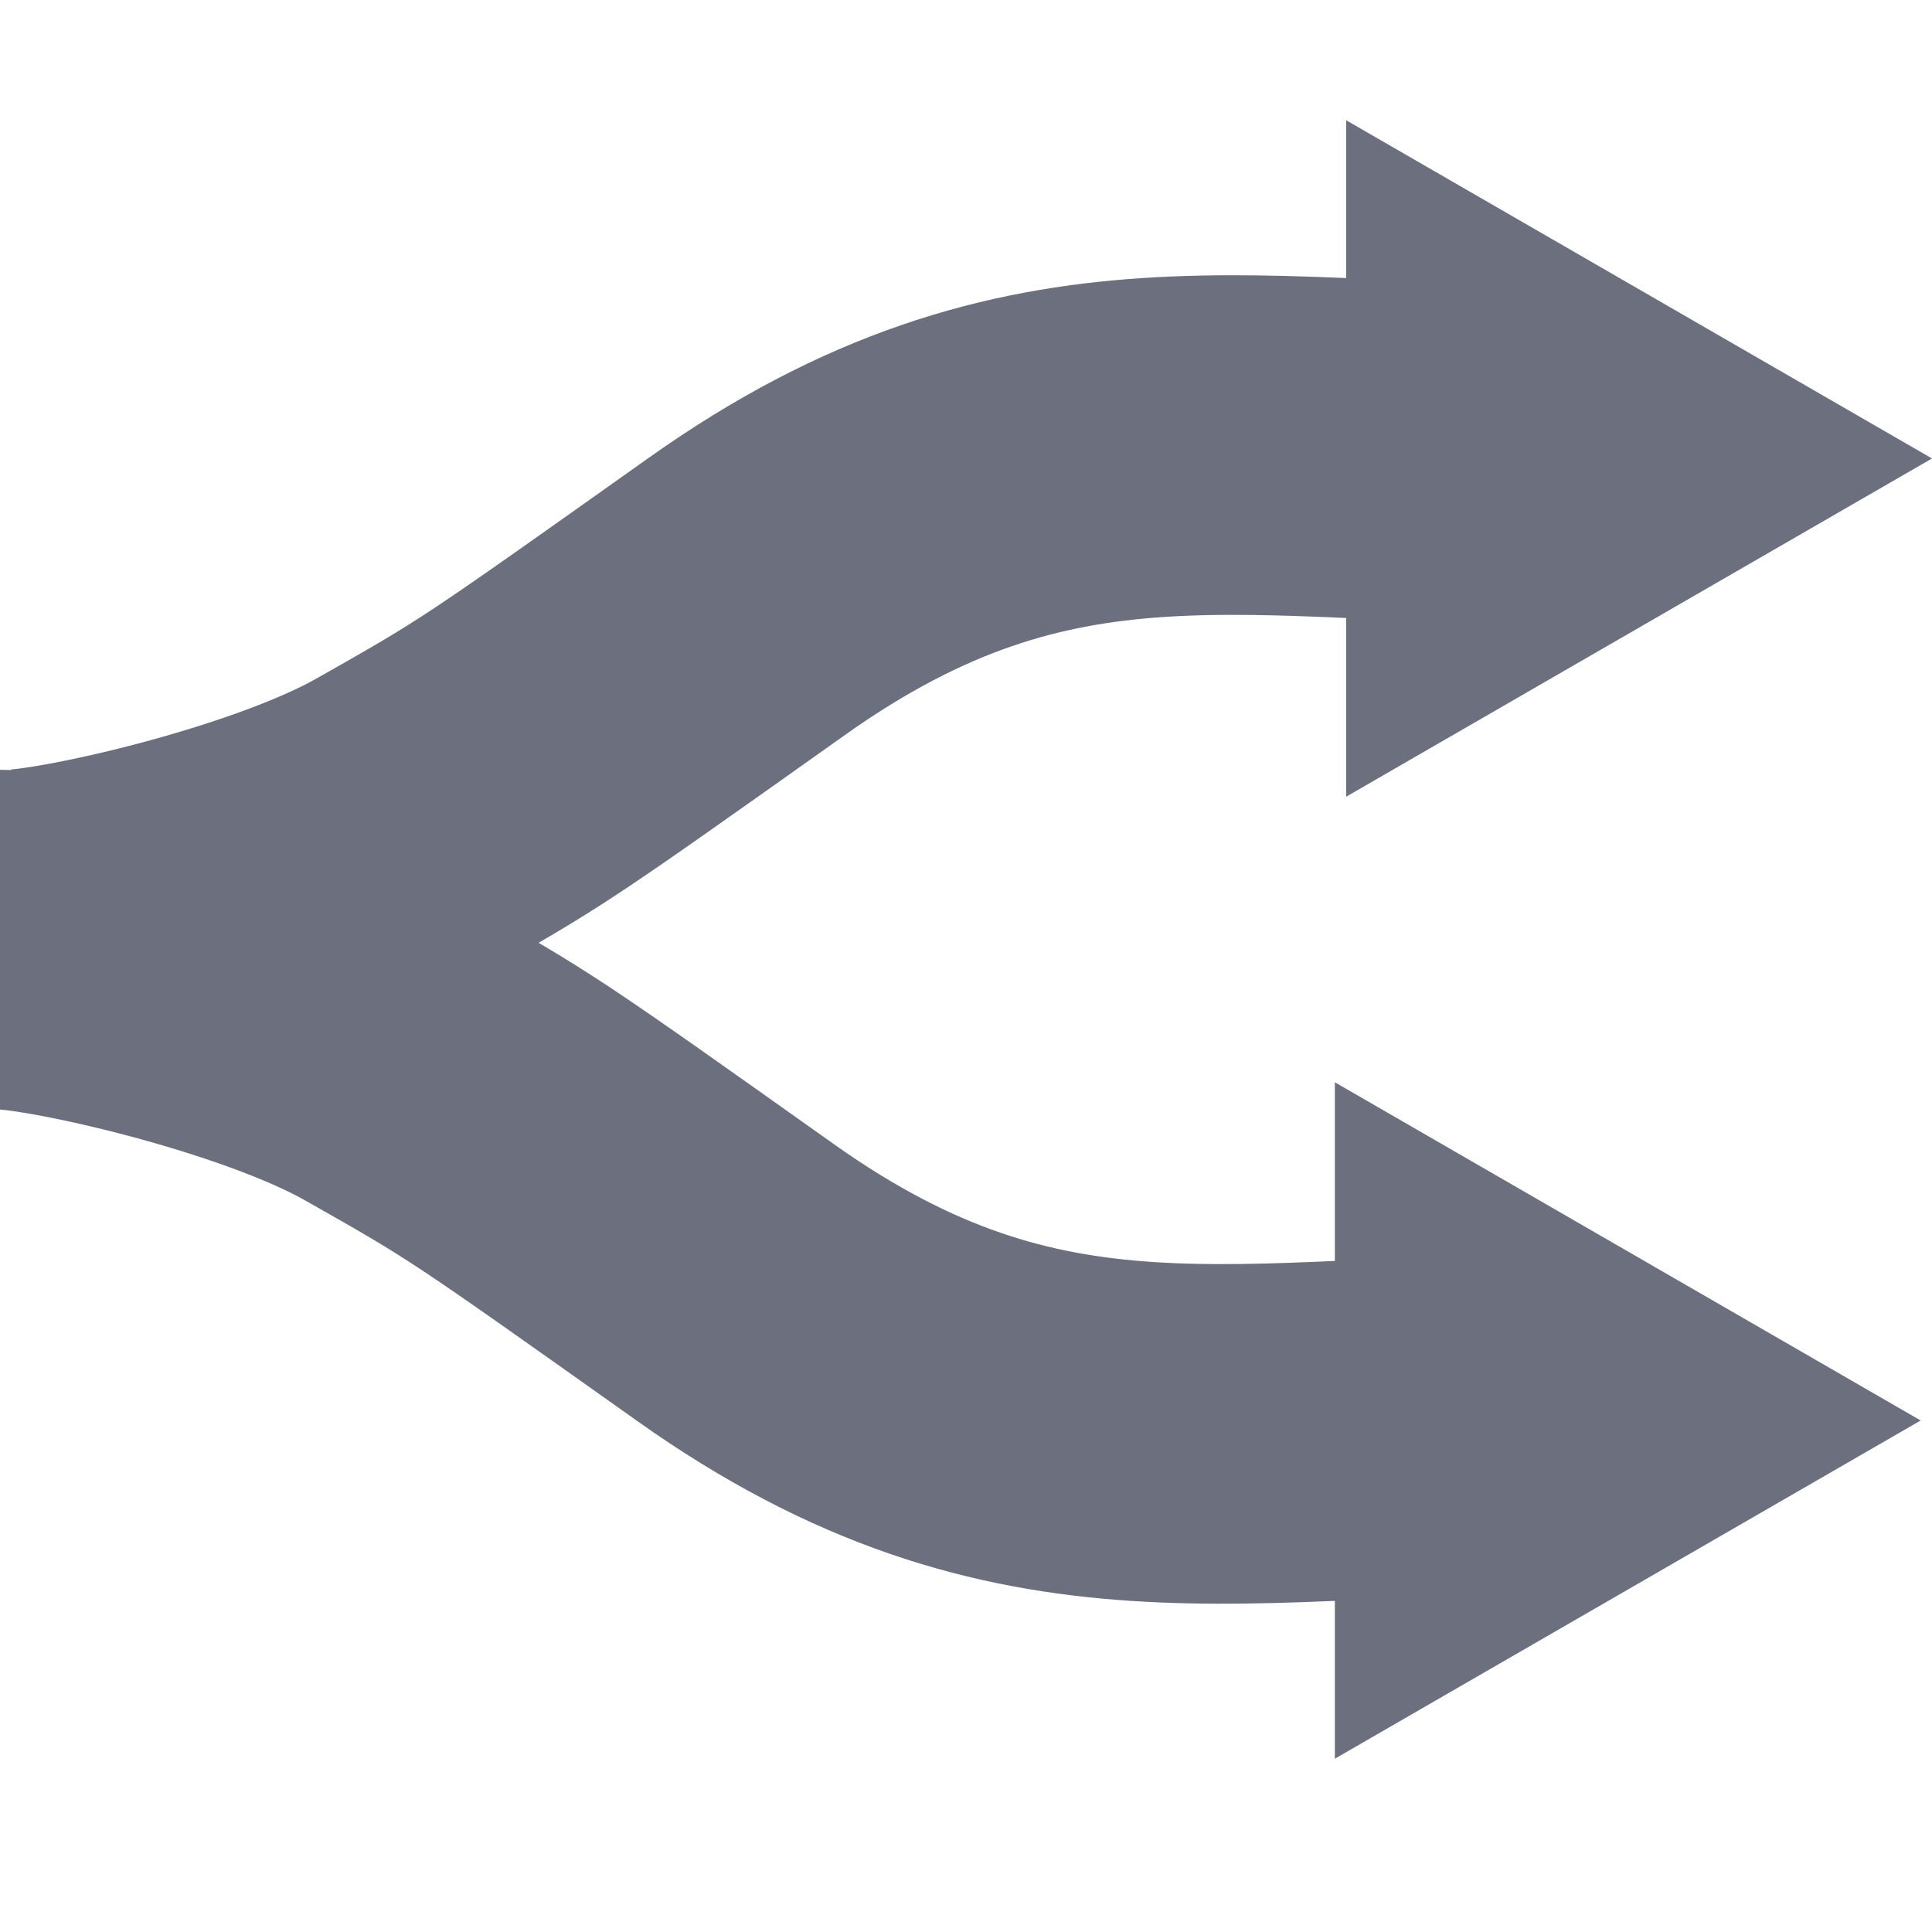
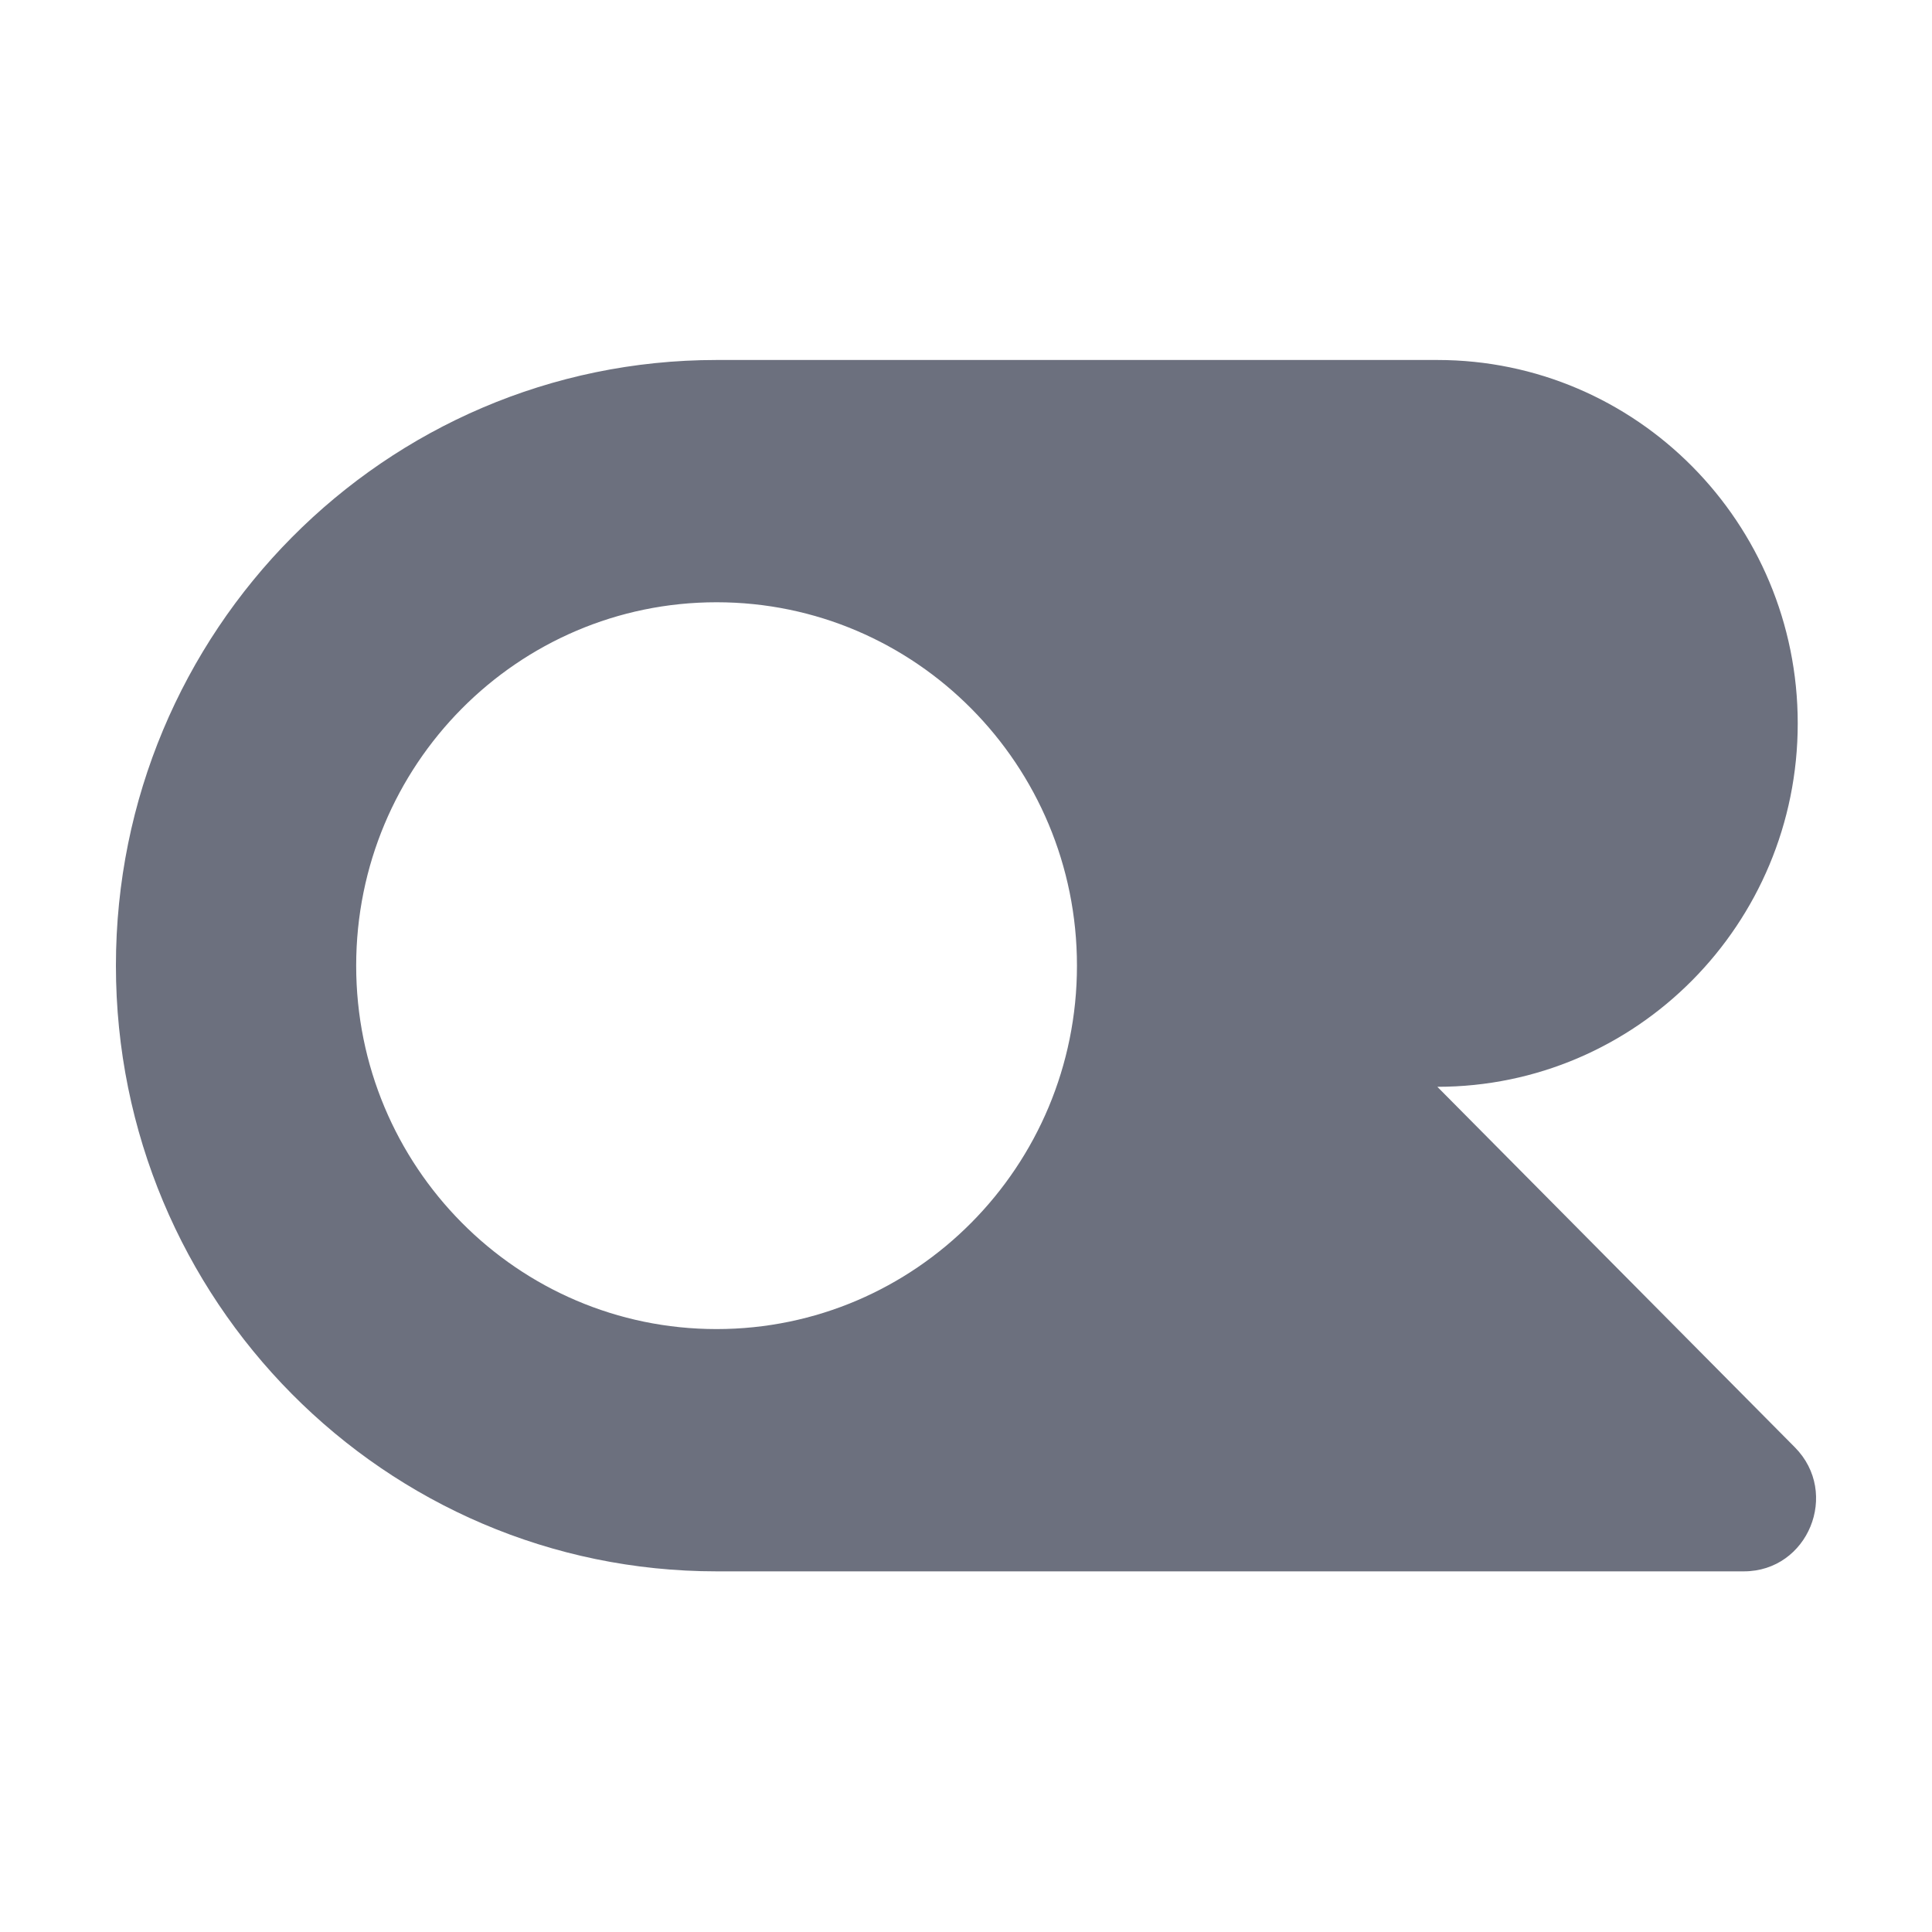
- <svg xmlns="http://www.w3.org/2000/svg" width="100%" height="100%" viewBox="0 0 512 512" fill="#6C707E" stroke="#6C707E" role="img" aria-label="Logo">
-   <path d="M3 248.945C18 248.945 76 236 106 219C136 202 136 202 198 158C276.497 102.293 332 120.945 423 120.945" stroke-width="90" />
-   <path d="M511 121.5L357.25 210.268L357.25 32.732L511 121.5Z" />
-   <path d="M0 249C15 249 73 261.945 103 278.945C133 295.945 133 295.945 195 339.945C273.497 395.652 329 377 420 377" stroke-width="90" />
-   <path d="M508 376.445L354.25 287.678L354.25 465.213L508 376.445Z" />
+ <svg xmlns="http://www.w3.org/2000/svg" width="512" height="512" viewBox="0 0 512 512" role="img" aria-label="OpenRouter">
+   <g transform="translate(30.720 95.400) scale(0.44)">
+     <path d="M795.893 0C915.776 0 1012.95 97.996 1012.95 218.88C1012.95 339.764 915.776 437.76 795.893 437.76L1011.2 654.869C1038.55 682.447 1019.18 729.6 980.504 729.6H361.77C161.97 729.6 0 566.273 0 364.8C0 163.327 161.97 0 361.77 0L795.893 0ZM361.77 145.92C241.89 145.92 144.708 243.916 144.708 364.8C144.708 485.684 241.89 583.68 361.77 583.68C481.649 583.68 578.831 485.684 578.831 364.8C578.831 243.916 481.649 145.92 361.77 145.92Z" fill="#6C707E" />
+   </g>
</svg>
